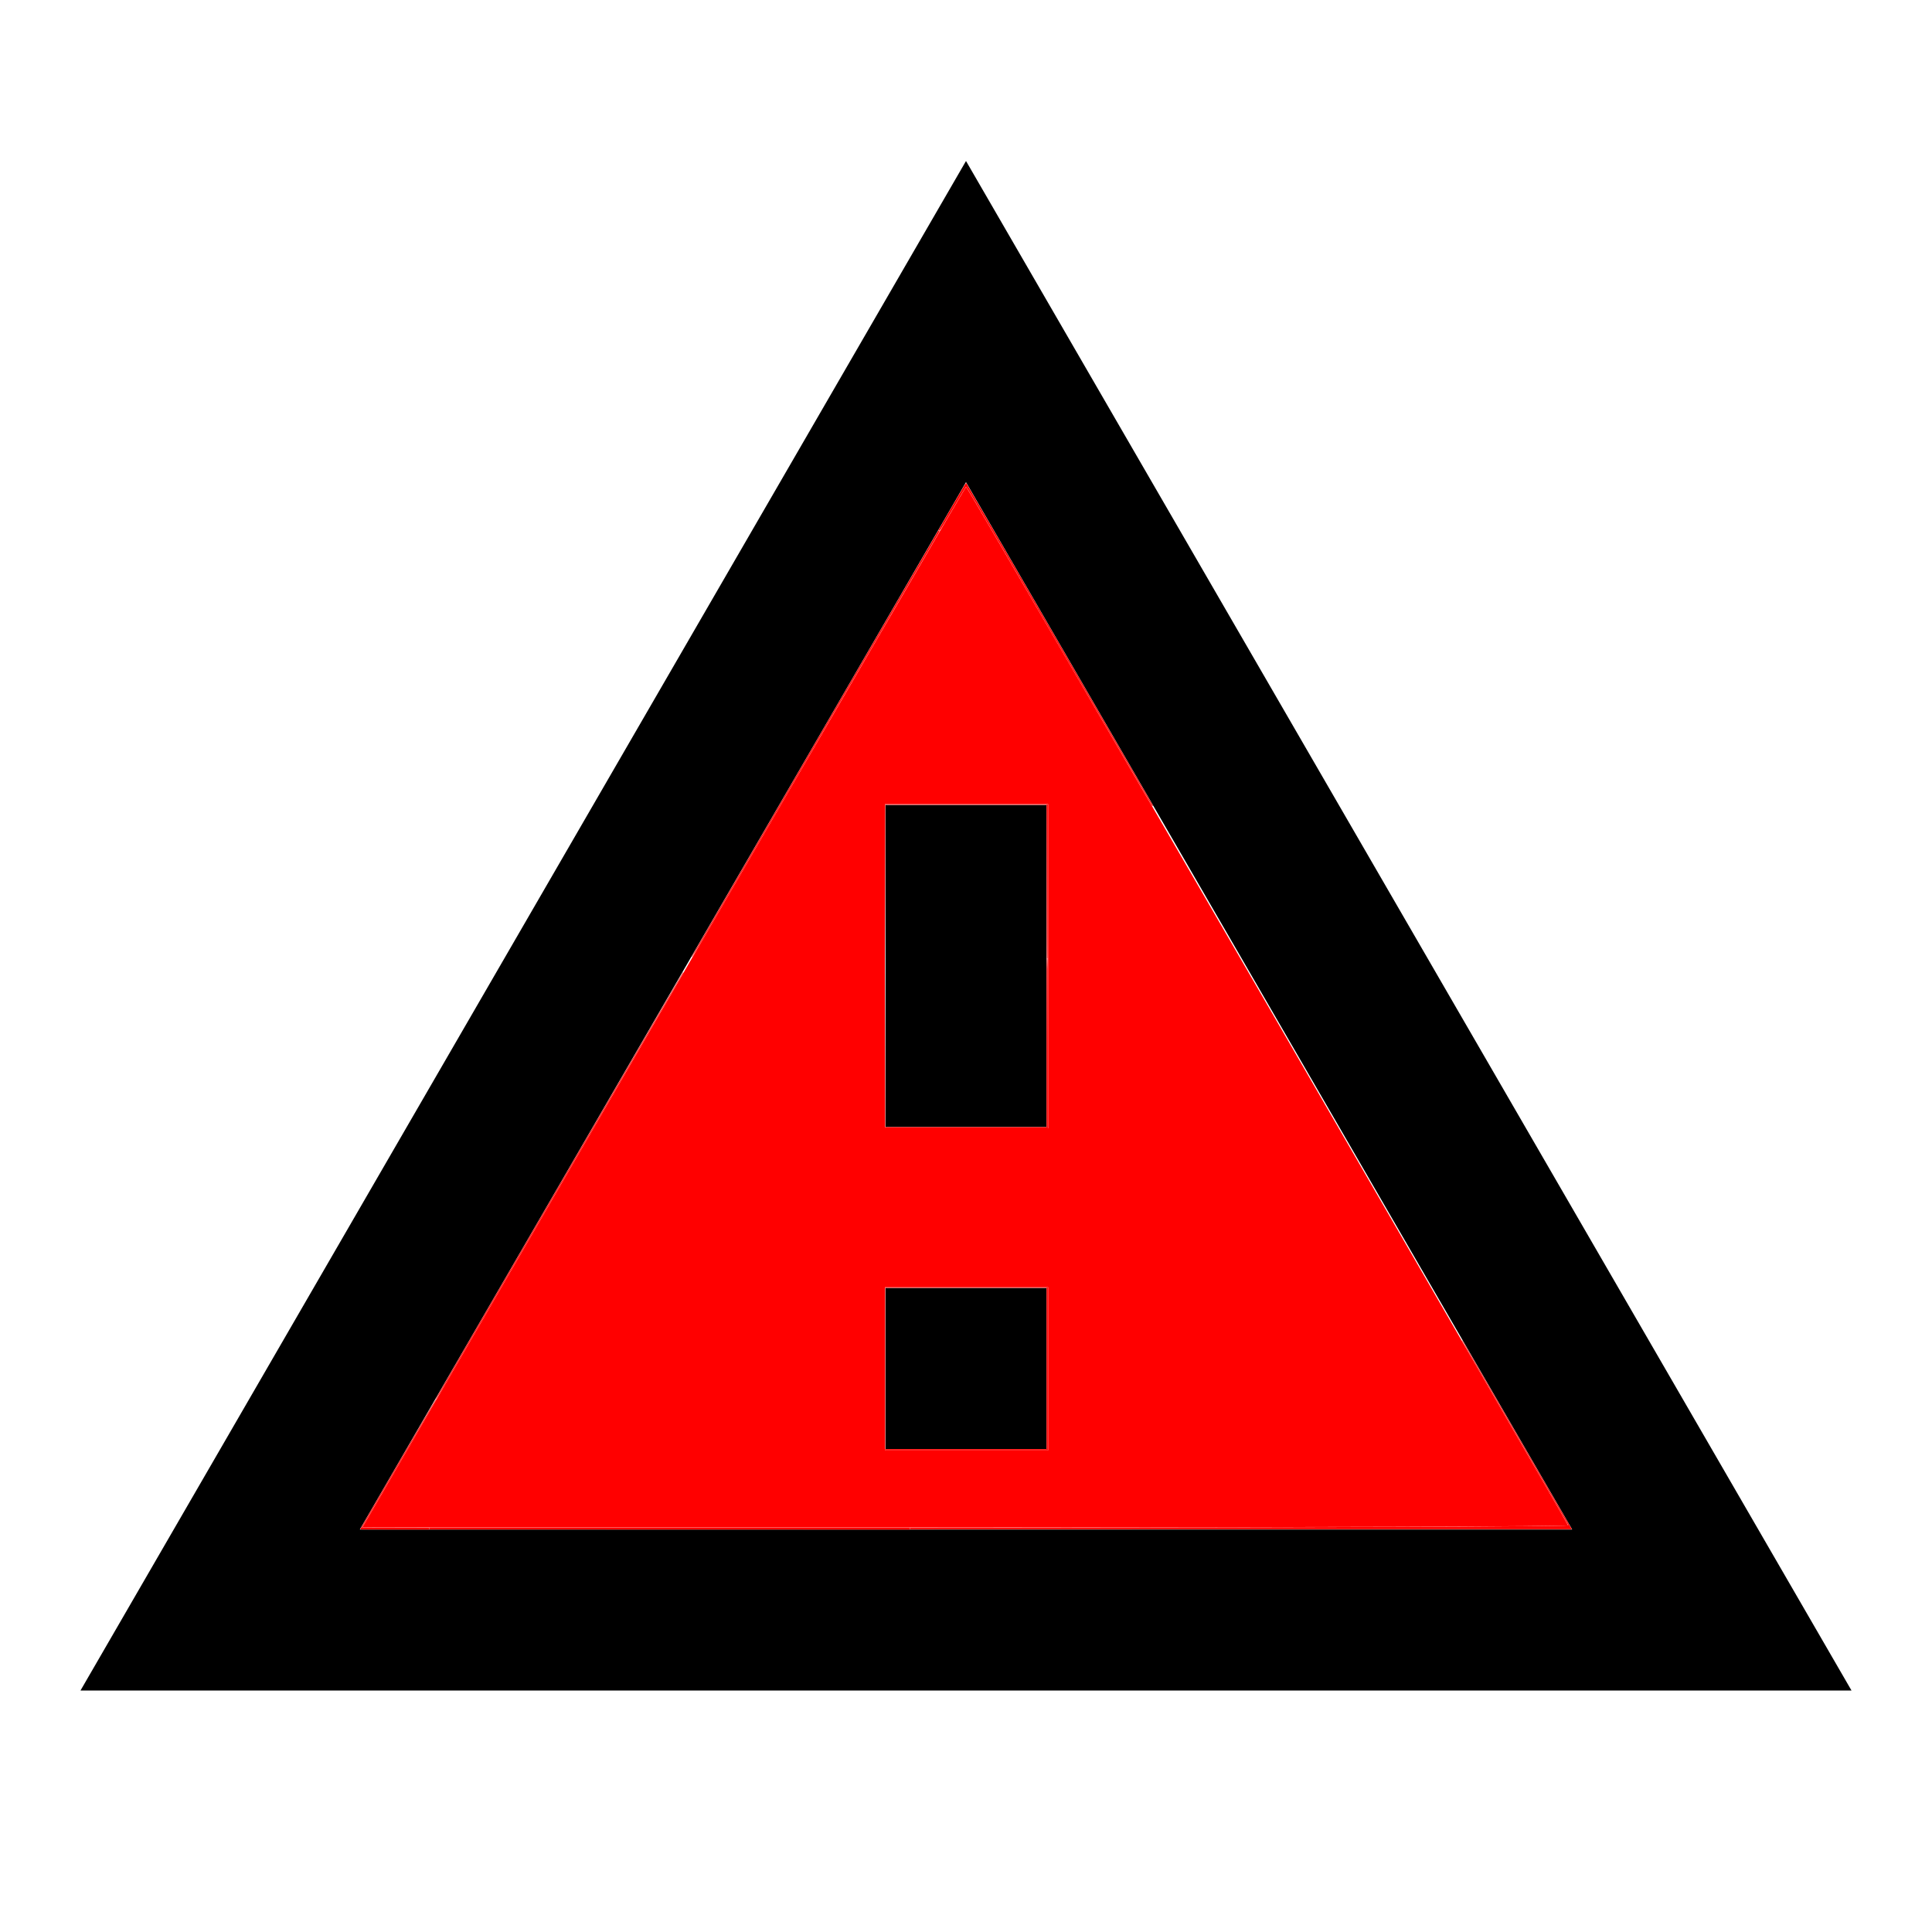
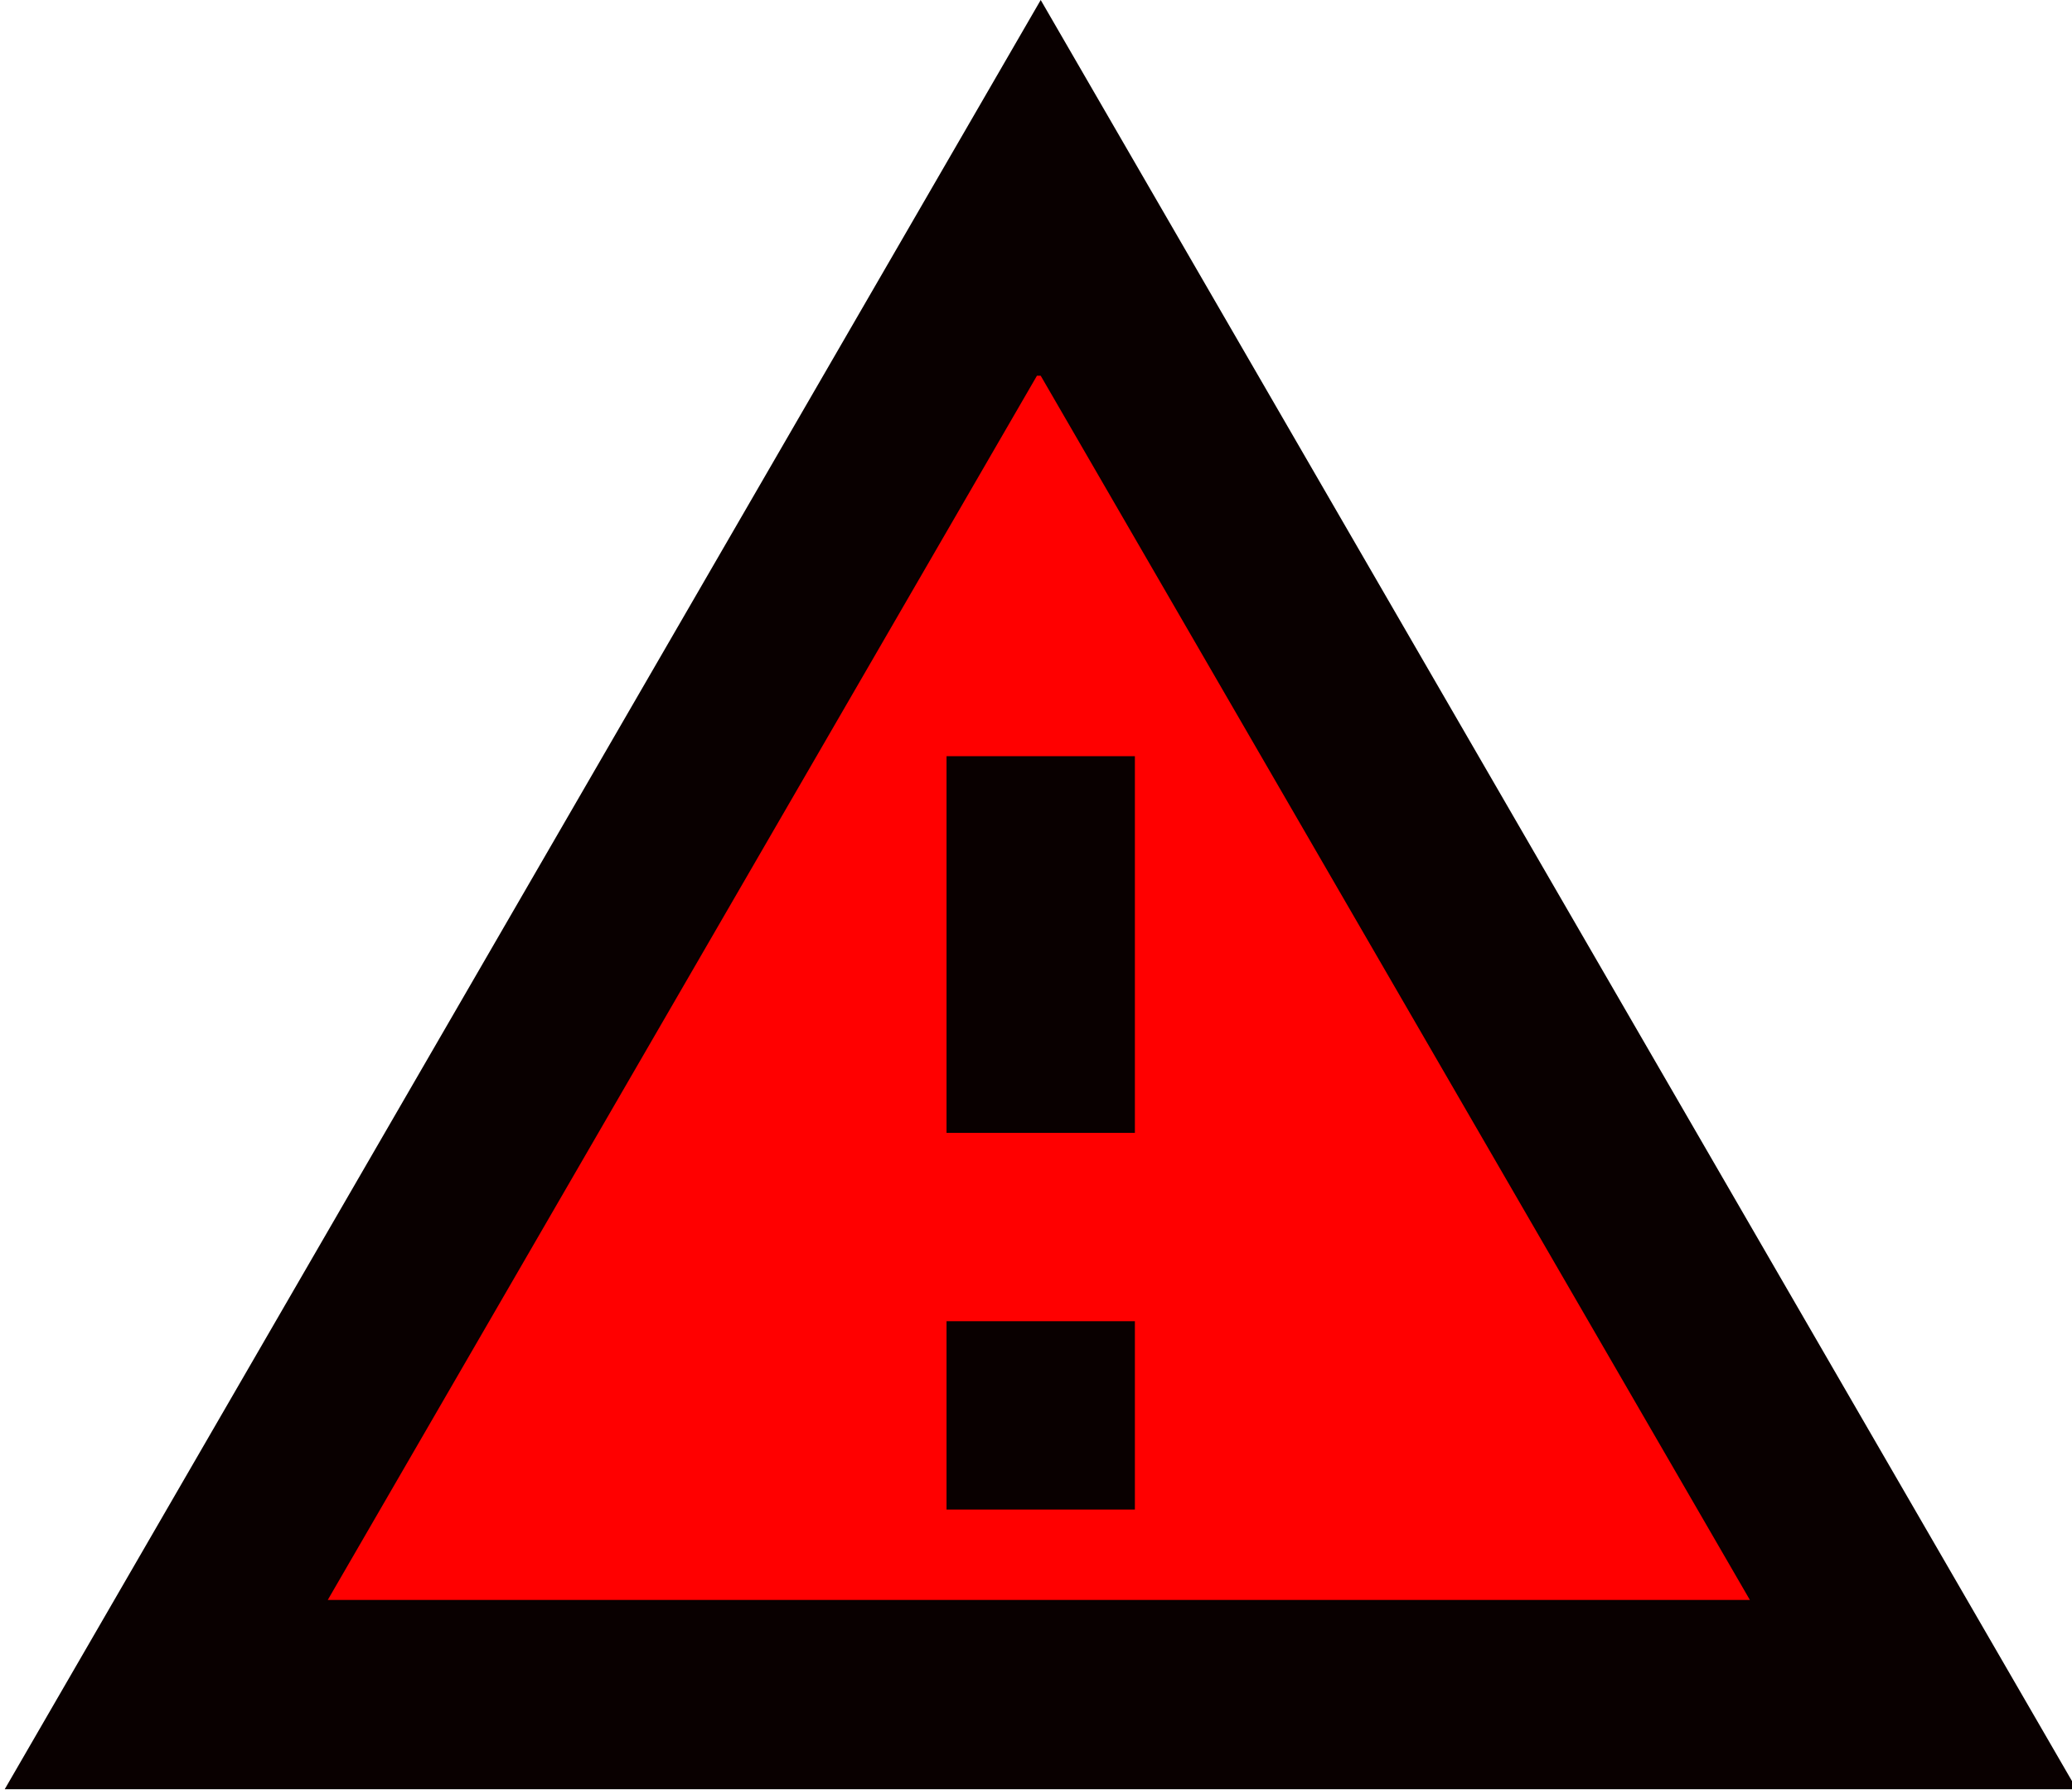
- <svg xmlns="http://www.w3.org/2000/svg" height="24px" viewBox="0 0 24 24" width="24px" fill="#000000" version="1.1" id="svg3763">
-   <defs id="defs3767" />
-   <path d="M12 5.99L19.53 19H4.47L12 5.99M12 2L1 21h22L12 2zm1 14h-2v2h2v-2zm0-6h-2v4h2v-4z" id="path3761" />
-   <path style="fill:#ff0000;stroke-width:0.029" d="M 4.682,18.662 C 4.782,18.491 6.466,15.582 8.424,12.199 10.383,8.815 11.993,6.047 12.002,6.047 c 0.015,5.756e-4 7.45,12.829 7.477,12.901 0.006,0.015 -3.079,0.026 -7.485,0.026 H 4.501 Z m 8.338,-1.659 v -1.014 h -1.014 -1.014 v 1.014 1.014 h 1.014 1.014 z m 0,-5 V 9.988 h -1.014 -1.014 v 2.014 2.014 h 1.014 1.014 z" id="path3771" />
-   <path style="fill:#ff0000;stroke-width:0.004" d="m 5.415,17.373 c 0.009,-0.022 3.062,-5.291 3.067,-5.292 0.003,-6.95e-4 0.006,-2.02e-4 0.006,0.001 0,0.002 -2.387,4.127 -2.96,5.115 -0.059,0.102 -0.106,0.178 -0.109,0.179 -0.004,8.77e-4 -0.006,-5.34e-4 -0.004,-0.004 z" id="path3773" />
-   <path style="fill:#ff0000;stroke-width:0.004" d="m 10.993,17.003 v -1.014 h 1.012 1.012 v 1.014 1.014 h -1.012 -1.012 z m 2.008,-0.004 V 15.997 h -1.002 -1.002 v 1.002 1.002 h 1.002 1.002 z" id="path3775" />
-   <path style="fill:#ff0000;stroke-width:0.004" d="m 10.994,12.959 9.69e-4,-1.058 9.91e-4,1.05 9.91e-4,1.05 h 1.002 1.002 v -1.049 c 0,-1.046 1.9e-5,-1.049 0.008,-1.049 0.008,0 0.008,0.003 0.008,1.057 v 1.057 h -1.012 -1.012 z" id="path3777" />
-   <path style="fill:#ff0000;stroke-width:0.004" d="m 8.591,11.886 c 0,-0.003 3.058,-5.288 3.063,-5.293 0.002,-0.002 0.008,-0.003 0.013,-0.002 0.01,0.001 0.008,0.005 -0.088,0.169 -0.456,0.779 -1.737,2.985 -2.766,4.764 -0.179,0.309 -0.222,0.379 -0.222,0.362 z" id="path3779" />
-   <path style="fill:#ff0000;stroke-width:0.004" d="m 14.308,10.004 c -0.003,-0.005 -0.281,-0.483 -0.617,-1.062 -1.167,-2.01 -1.672,-2.877 -1.685,-2.891 -0.005,-0.005 -0.006,-0.005 -0.009,0 -0.01,0.015 -0.099,0.165 -0.204,0.344 -0.109,0.185 -0.117,0.198 -0.126,0.196 -0.005,-0.001 -0.01,-0.003 -0.01,-0.004 0,-0.001 0.077,-0.135 0.171,-0.297 0.136,-0.236 0.171,-0.294 0.175,-0.289 0.003,0.003 0.523,0.901 1.156,1.995 0.633,1.095 1.155,1.996 1.159,2.003 0.006,0.011 0.007,0.013 0.001,0.013 -0.003,0 -0.009,-0.004 -0.012,-0.009 z" id="path3781" />
-   <path style="fill:#ff0000;stroke-width:0.004" d="m 10.994,11.006 -9.7e-4,-1.017 h 1.012 1.012 l -4.53e-4,0.964 c -2.49e-4,0.53 -0.001,0.961 -0.002,0.957 -9.82e-4,-0.004 -0.003,-0.007 -0.005,-0.007 -0.002,0 -0.004,0.003 -0.005,0.007 -9.83e-4,0.004 -0.002,-0.425 -0.002,-0.953 L 13.001,9.997 H 11.999 10.998 l -9.92e-4,1.013 -9.91e-4,1.013 z" id="path3783" />
-   <path style="fill:#ff0000;stroke-width:0.004" d="m 11.306,18.987 v -0.01 l 0.94,-8.6e-5 c 1.489,-1.36e-4 5.051,-0.007 5.88,-0.012 0.783,-0.004 1.321,-0.01 1.343,-0.015 l 0.013,-0.003 -0.152,-0.266 c -0.144,-0.251 -0.597,-1.038 -0.991,-1.718 -0.098,-0.17 -0.177,-0.309 -0.176,-0.31 0.001,-0.001 0.004,-3.6e-4 0.006,0.002 0.003,0.003 1.29,2.225 1.345,2.321 l 0.012,0.021 h -4.11 -4.11 z" id="path3785" />
-   <path style="fill:#ff0000;stroke-width:0.004" d="m 8.064,19.001 c 1.501,-5.4e-4 3.957,-5.4e-4 5.457,0 1.5,5.4e-4 0.272,9.82e-4 -2.73,9.82e-4 -3.001,0 -4.229,-4.42e-4 -2.727,-9.82e-4 z" id="path3787" />
-   <path style="fill:#ff0000;stroke-width:0.004" d="m 5.337,18.988 v -0.012 h 2.984 2.984 v 0.012 0.012 H 8.321 5.337 Z" id="path3789" />
-   <path style="fill:#ff0000;stroke-width:0.004" d="m 4.711,18.974 c 0.115,-5.75e-4 0.304,-5.75e-4 0.42,0 0.115,5.75e-4 0.021,10e-4 -0.21,10e-4 -0.231,0 -0.325,-4.7e-4 -0.21,-10e-4 z" id="path3791" />
-   <path style="fill:#ff0000;stroke-width:0.004" d="m 4.475,18.998 c 0,-0.008 0.936,-1.619 0.941,-1.619 0.003,0 0.005,0.002 0.003,0.005 -0.002,0.006 -0.704,1.218 -0.84,1.451 -0.044,0.076 -0.081,0.139 -0.081,0.14 0,9.3e-4 0.188,0.002 0.418,0.002 H 5.335 v 0.012 0.012 H 4.905 c -0.236,0 -0.43,-0.001 -0.43,-0.003 z" id="path3793" />
+ <svg xmlns="http://www.w3.org/2000/svg" xmlns:ns1="http://www.openswatchbook.org/uri/2009/osb" xmlns:xlink="http://www.w3.org/1999/xlink" width="22" height="19" fill="#000000" version="1.1" viewBox="0 0 22 19">
+   <defs>
+     <linearGradient id="linearGradient876" ns1:paint="solid">
+       <stop stop-color="#090000" offset="0" />
+     </linearGradient>
+     <linearGradient id="linearGradient886" x1=".547" x2="22.5" y1="11" y2="11" gradientTransform="translate(1.1 .729)" gradientUnits="userSpaceOnUse" xlink:href="#linearGradient876" />
+   </defs>
+   <g transform="translate(-1.65 -2.27)">
+     <g>
+       <path d="m12.7 2.27-11 19h22z" fill="url(#linearGradient886)" />
+       <path d="m12.7 6.26 7.53 13h-15.1l7.53-13" fill="#f00" />
+       <path d="m13.7 16.3h-2v2h2z" fill="url(#linearGradient886)" />
+       <path d="m13.7 10.3h-2v4h2z" fill="url(#linearGradient886)" />
+     </g>
+     <g fill-opacity="0" stroke-width=".031">
+       <path d="m6.73 15.2c0.007-0.013 0.693-1.2 1.52-2.64l1.51-2.62 4.47 0.016 1.58 2.72v2.55h-4.55c-2.5 0-4.54-0.011-4.54-0.023z" />
+       <path d="m13 12c3.18 0.123 0.917-1.11 0-2.02h-2.06v4.03h2.06z" />
+       <path d="m4.53 19c0-0.012 0.493-0.876 1.1-1.92l1.1-1.9 9.09 0.016 0.004-0.133c0.002-0.073 0.013-0.629 0.023-1.23l0.019-1.1 1.78 3.08c0.98 1.69 1.79 3.1 1.79 3.12 0.008 0.034-0.186 0.042-1.03 0.043-0.572 0.001-3.93 0.011-7.45 0.023-3.53 0.011-6.41 0.011-6.41-0.001z" />
+       <path d="m13 18c0.044-0.017 0.049-0.137 0.049-1.03v-1.01h-2.03v1.01c0 0.556 0.009 1.02 0.021 1.03 0.026 0.026 1.89 0.028 1.96 0.002z" />
+     </g>
+   </g>
</svg>
